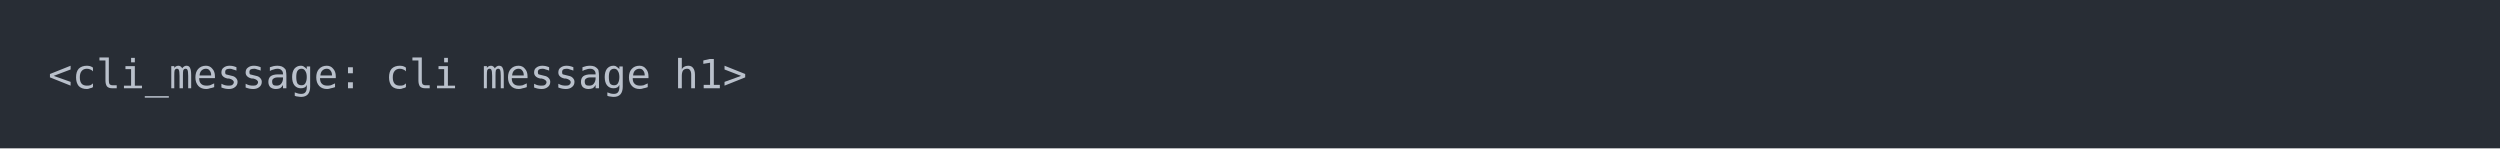
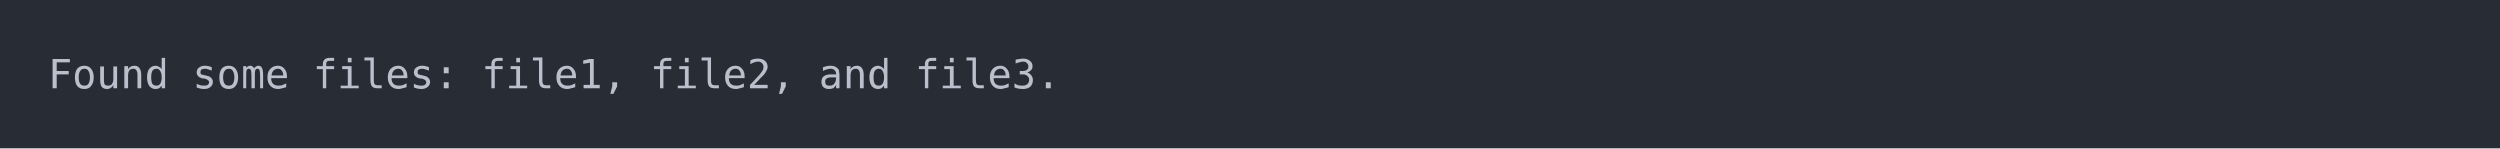
<svg xmlns="http://www.w3.org/2000/svg" xmlns:xlink="http://www.w3.org/1999/xlink" width="1040" height="61.71">
  <rect width="1040" height="61.71" rx="0" ry="0" class="a" />
  <svg height="21.71" viewBox="0 0 100 2.171" width="1000" x="20" y="20">
    <style>.a{fill:rgb(40,45,53)}.b{font-family:'Fira Code',Monaco,Consolas,Menlo,'Bitstream Vera Sans Mono','Powerline Symbols',monospace}.c{fill:transparent}.d{fill:rgb(185,192,203);white-space:pre}</style>
    <g font-family="'Fira Code',Monaco,Consolas,Menlo,'Bitstream Vera Sans Mono','Powerline Symbols',monospace" font-size="1.67" class="b">
      <defs>
        <symbol id="a">
          <rect height="2" width="100" x="0" y="0" class="c" />
        </symbol>
      </defs>
      <rect height="2.171" width="100" class="a" />
      <svg x="0" y="0" width="100">
        <svg x="0">
          <use xlink:href="#a" />
-           <text x="0" y="1.67" class="d">&lt;cli_message:</text>
-           <text x="14.028" y="1.67" class="d">cli</text>
-           <text x="18.036" y="1.67" class="d">message</text>
-           <text x="26.052" y="1.67" class="d">h1&gt;</text>
+           <text x="0" y="1.67" class="d">Found</text>
+           <text x="6.012" y="1.67" class="d">some</text>
+           <text x="11.022" y="1.67" class="d">files:</text>
+           <text x="18.036" y="1.67" class="d">file1,</text>
+           <text x="25.05" y="1.67" class="d">file2,</text>
+           <text x="32.064" y="1.67" class="d">and</text>
+           <text x="36.072" y="1.67" class="d">file3.</text>
        </svg>
      </svg>
    </g>
  </svg>
</svg>
